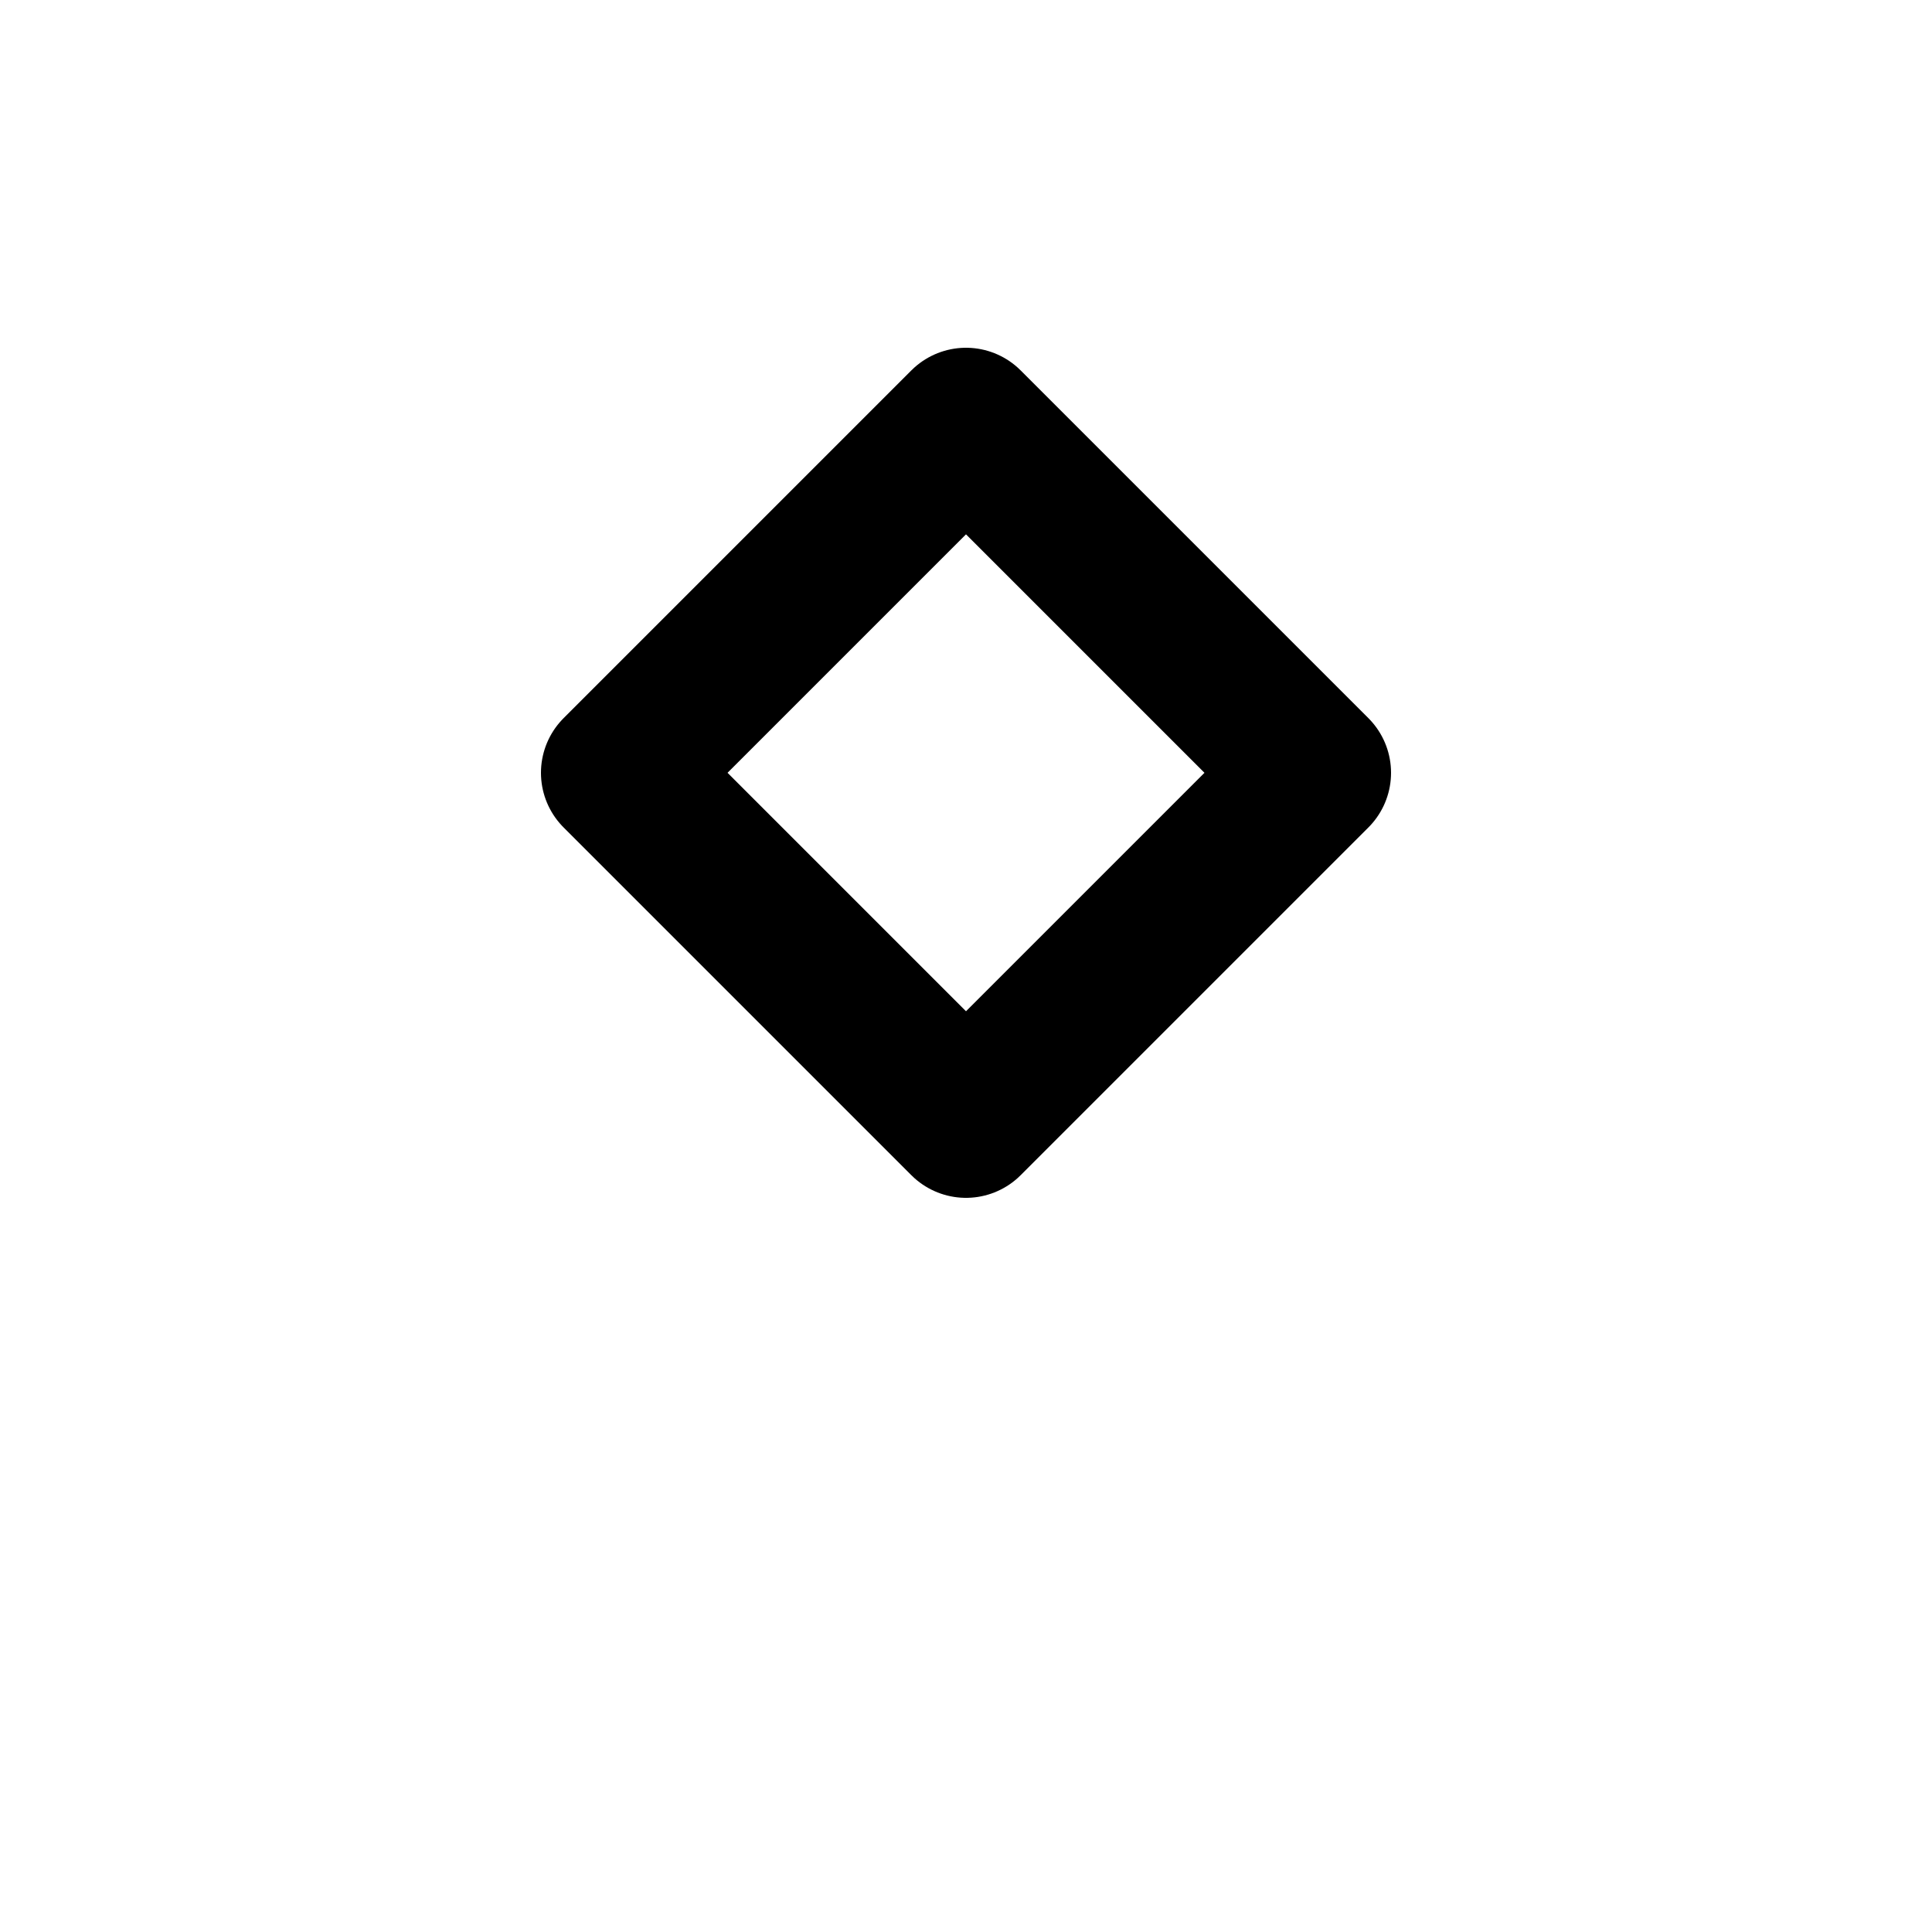
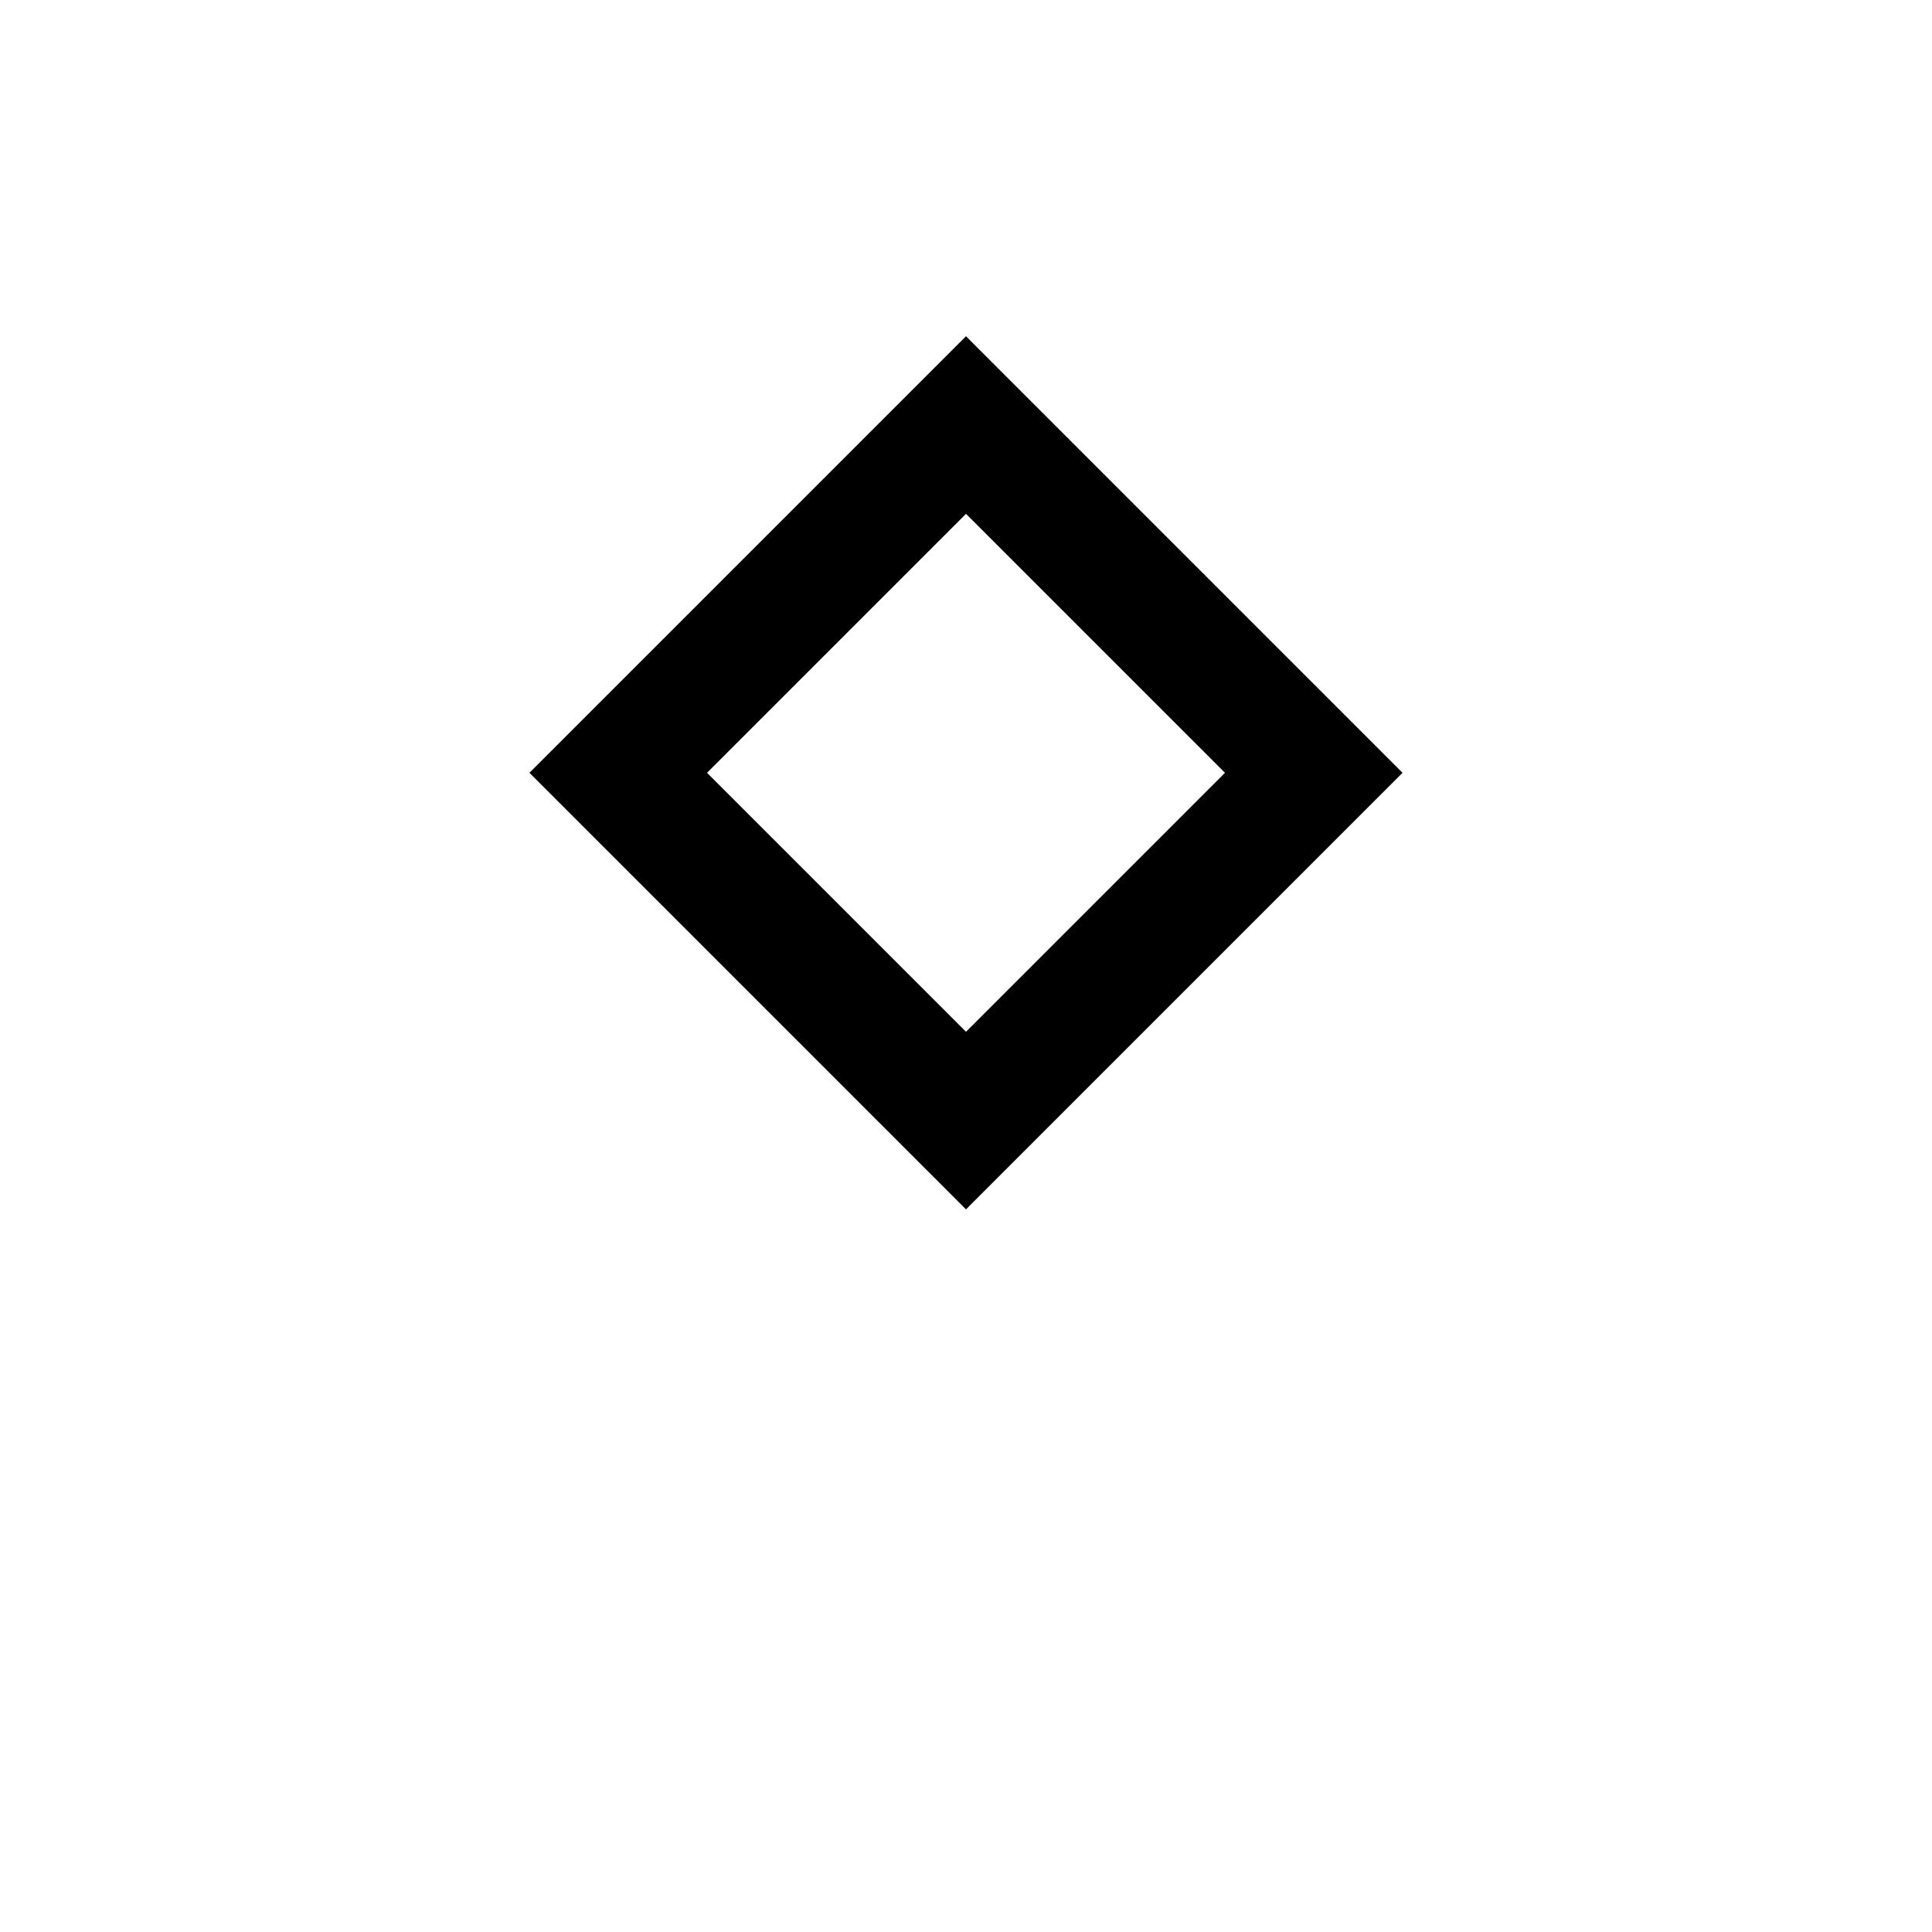
<svg xmlns="http://www.w3.org/2000/svg" viewBox="0 0 100 100" aria-hidden="true">
-   <g fill="none" stroke="#000" stroke-width="8" stroke-linecap="round" stroke-linejoin="round">
+   <g fill="none" stroke="#000" stroke-width="6.5" stroke-linecap="butt" stroke-linejoin="miter" stroke-miterlimit="3">
    <path d="M50 22L68 40L50 58L32 40Z" />
  </g>
</svg>
